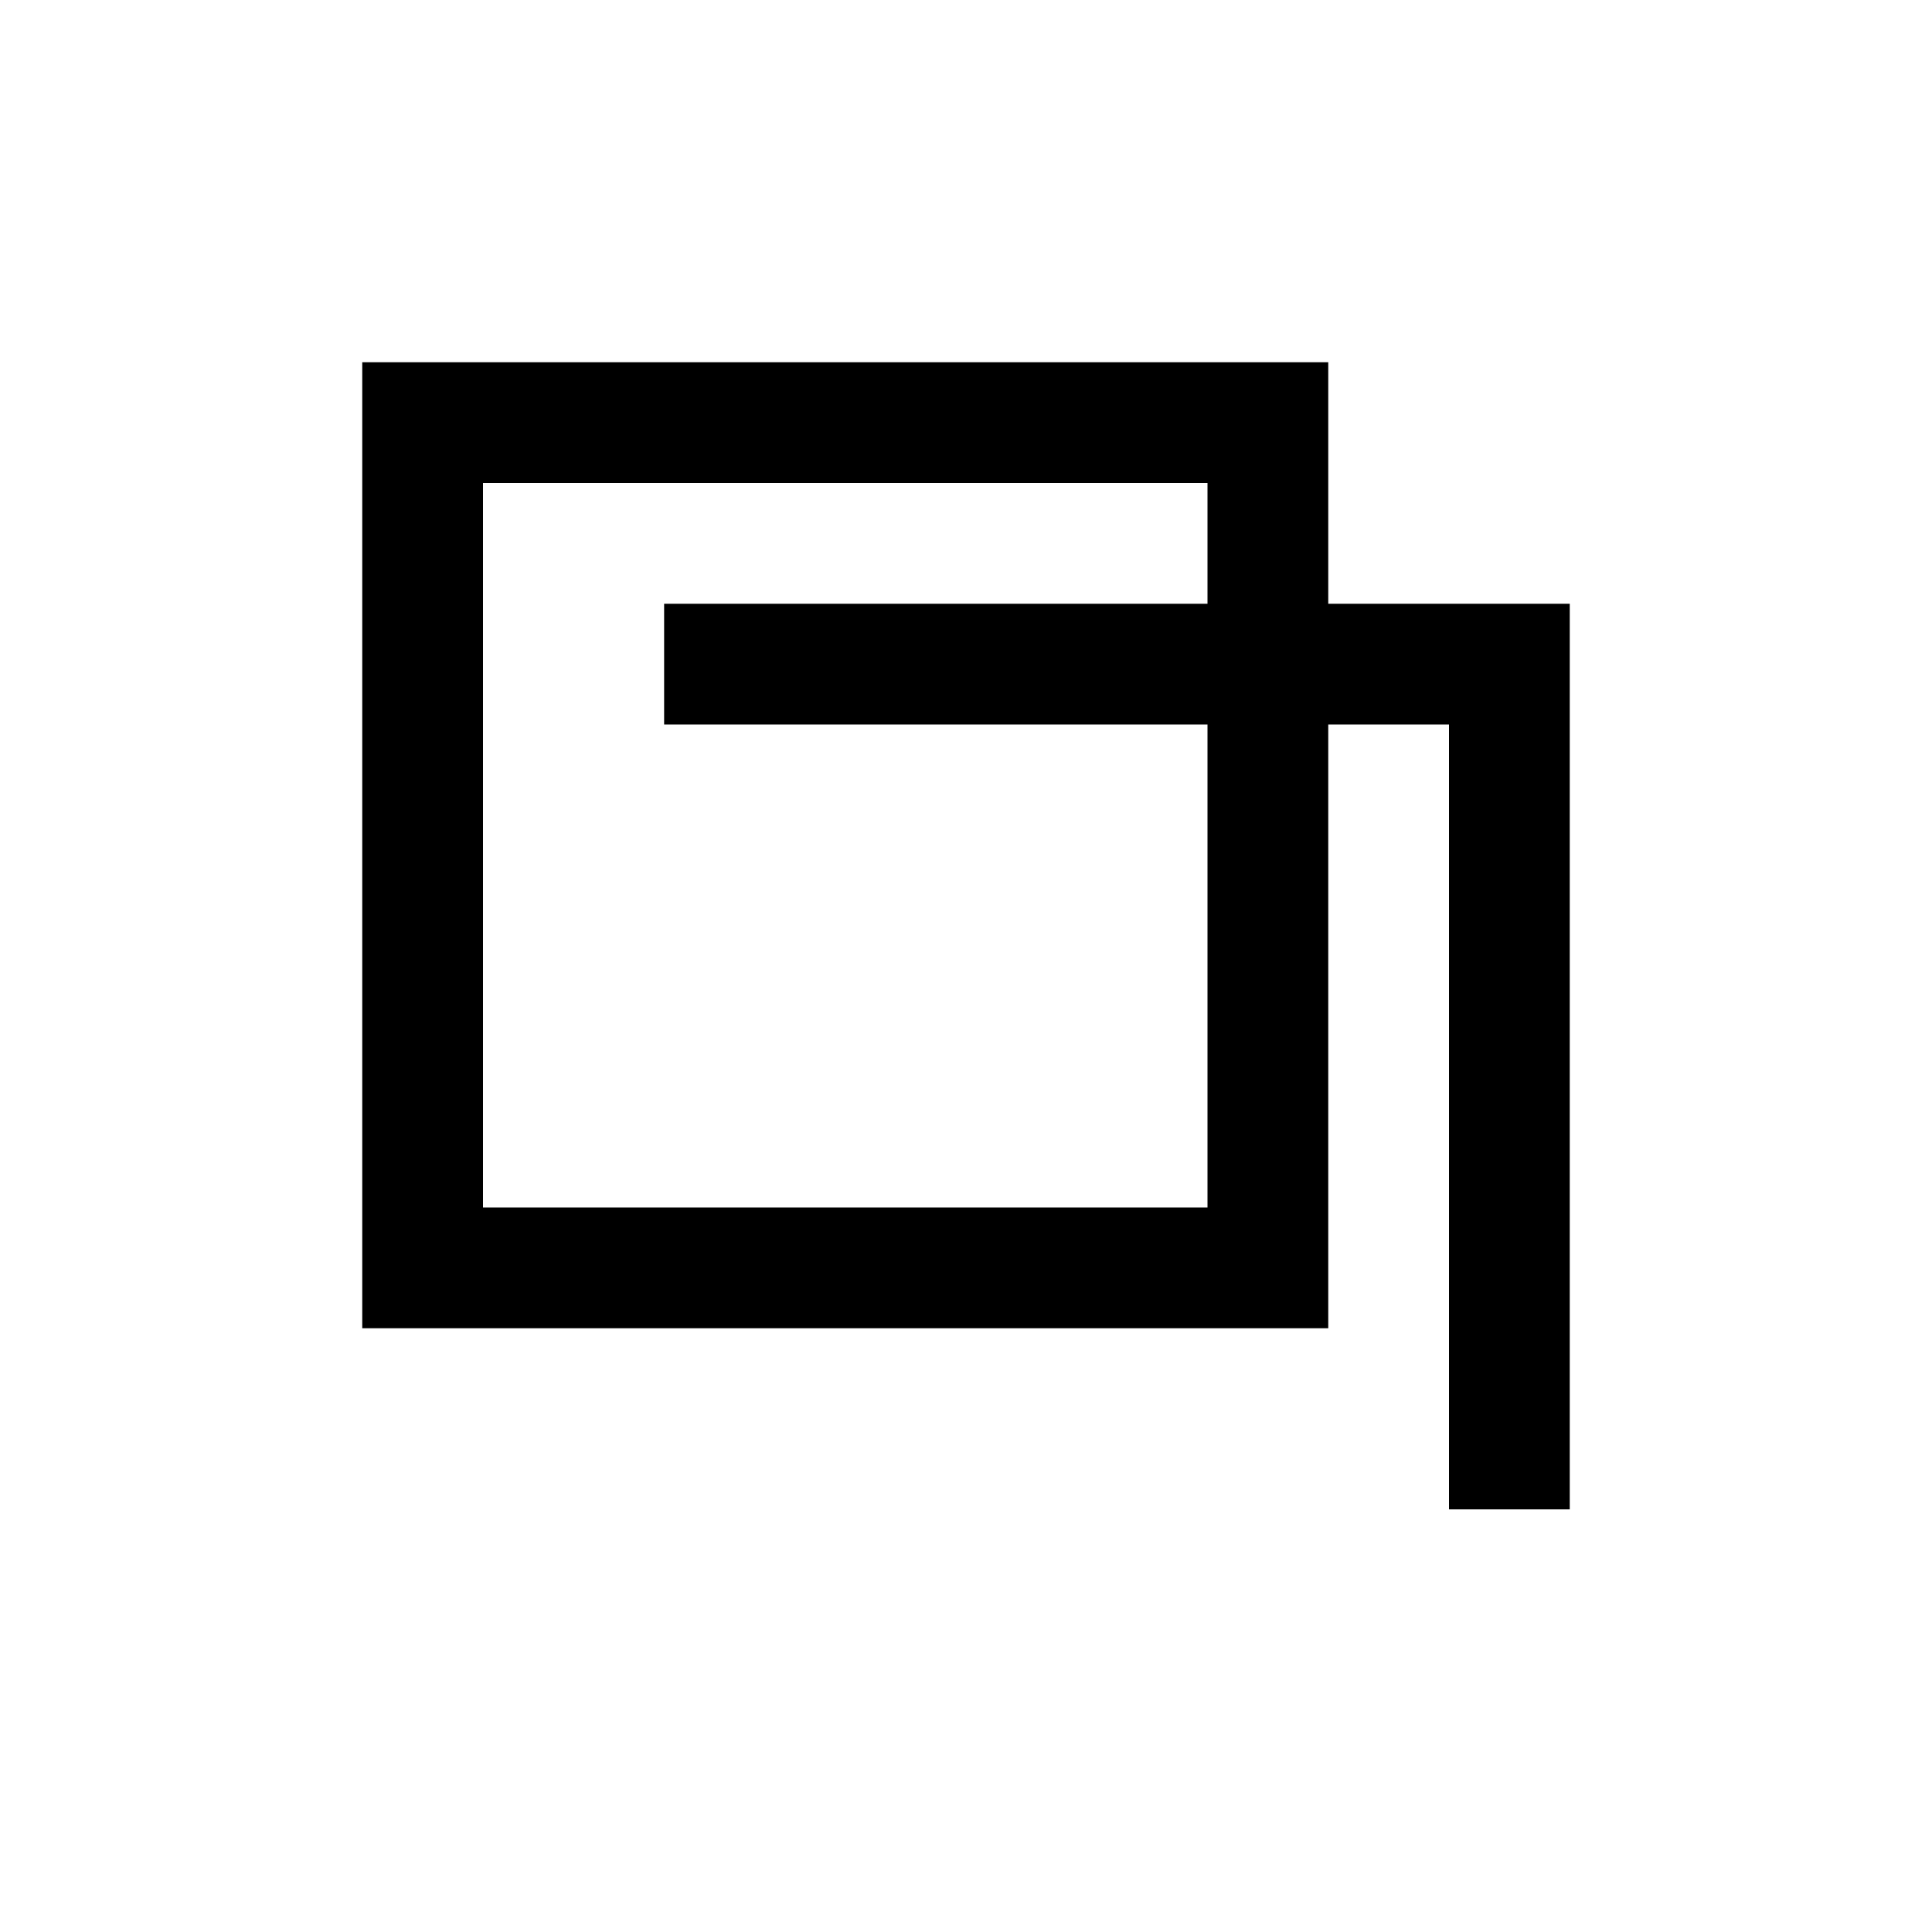
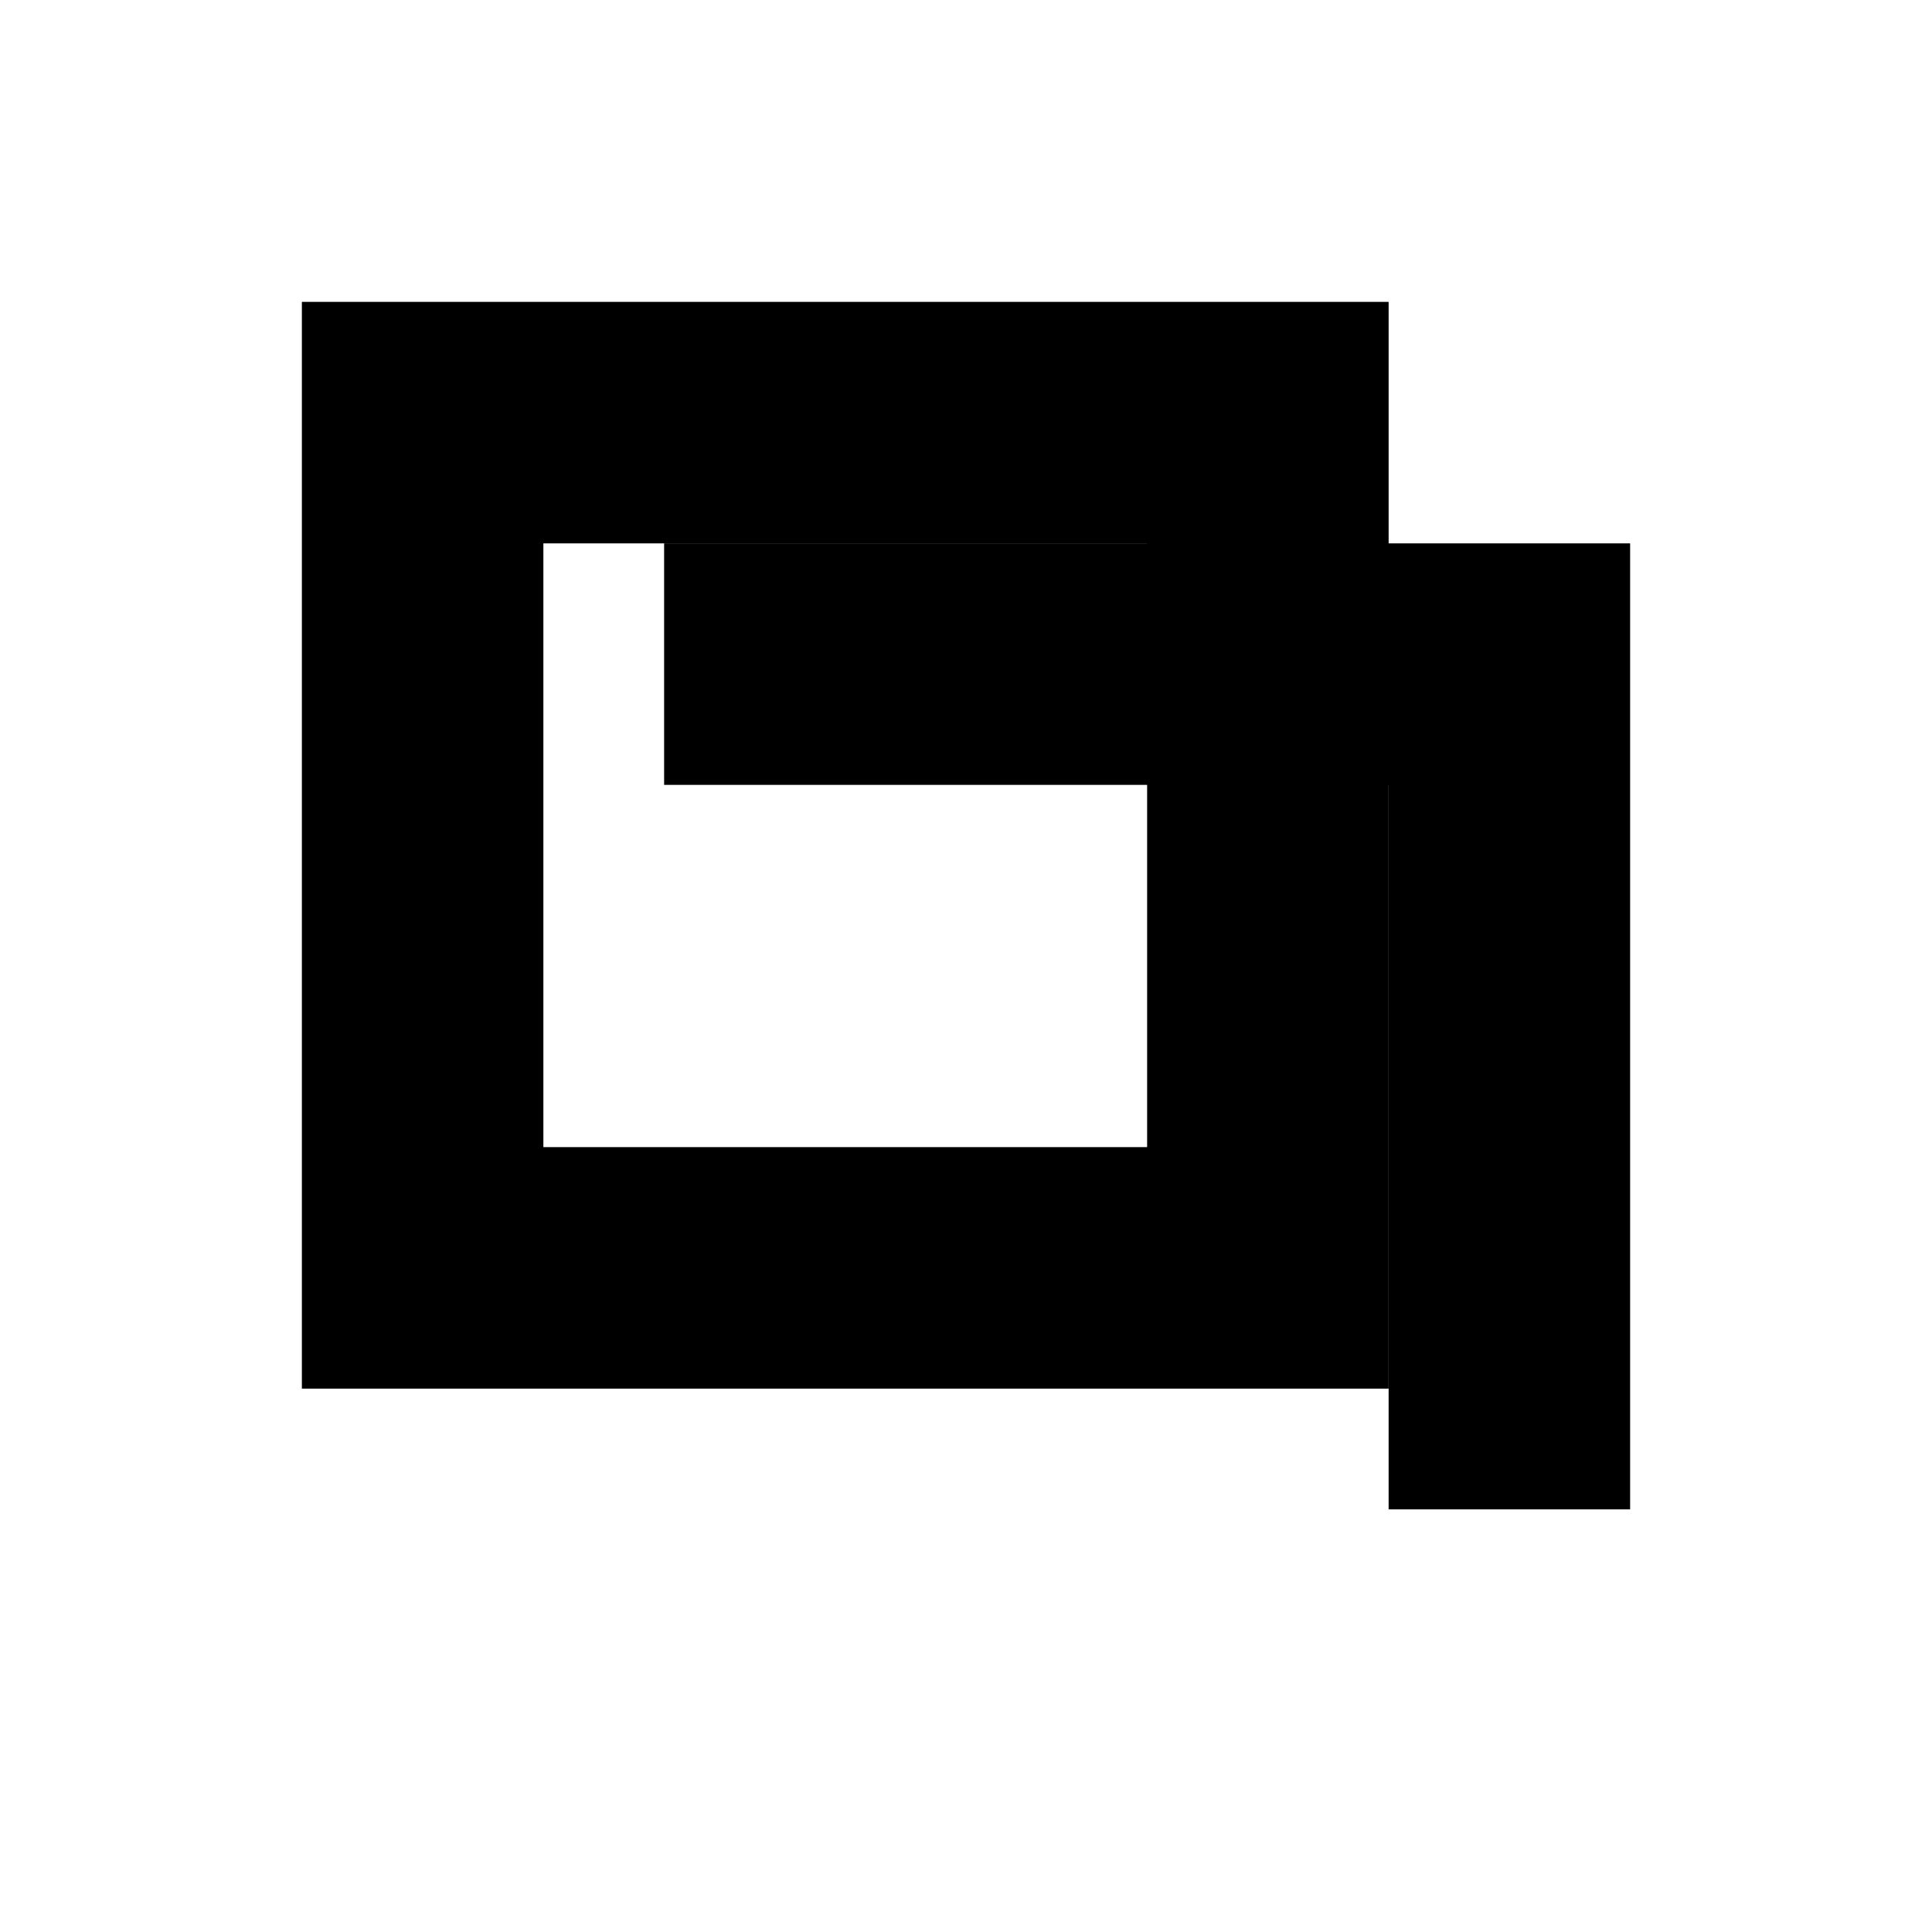
<svg xmlns="http://www.w3.org/2000/svg" viewBox="0 0 16 16">
-   <path d="M5.5 5.5h7v7" fill="none" stroke="#000000" stroke-width="1" />
-   <rect x="3.5" y="3.5" width="7" height="7" fill="none" stroke="#000000" stroke-width="1" />
+   <path d="M5.5 5.5h7v7" fill="none" stroke="#000000" stroke-width="2" />
+   <rect x="3.5" y="3.5" width="7" height="7" fill="none" stroke="#000000" stroke-width="2" />
</svg>
